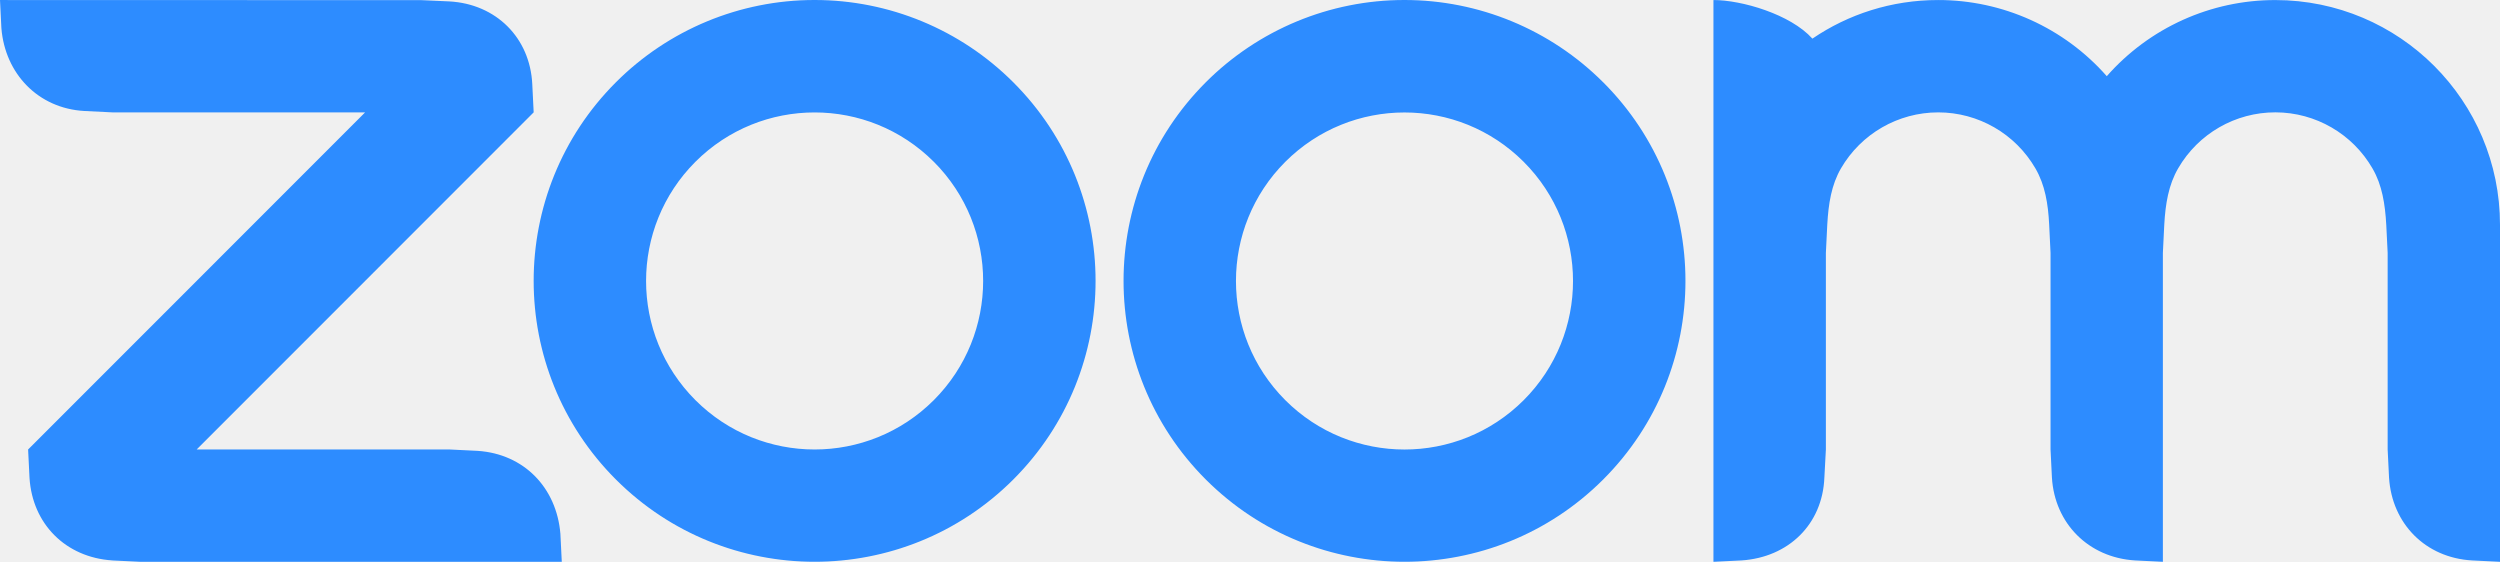
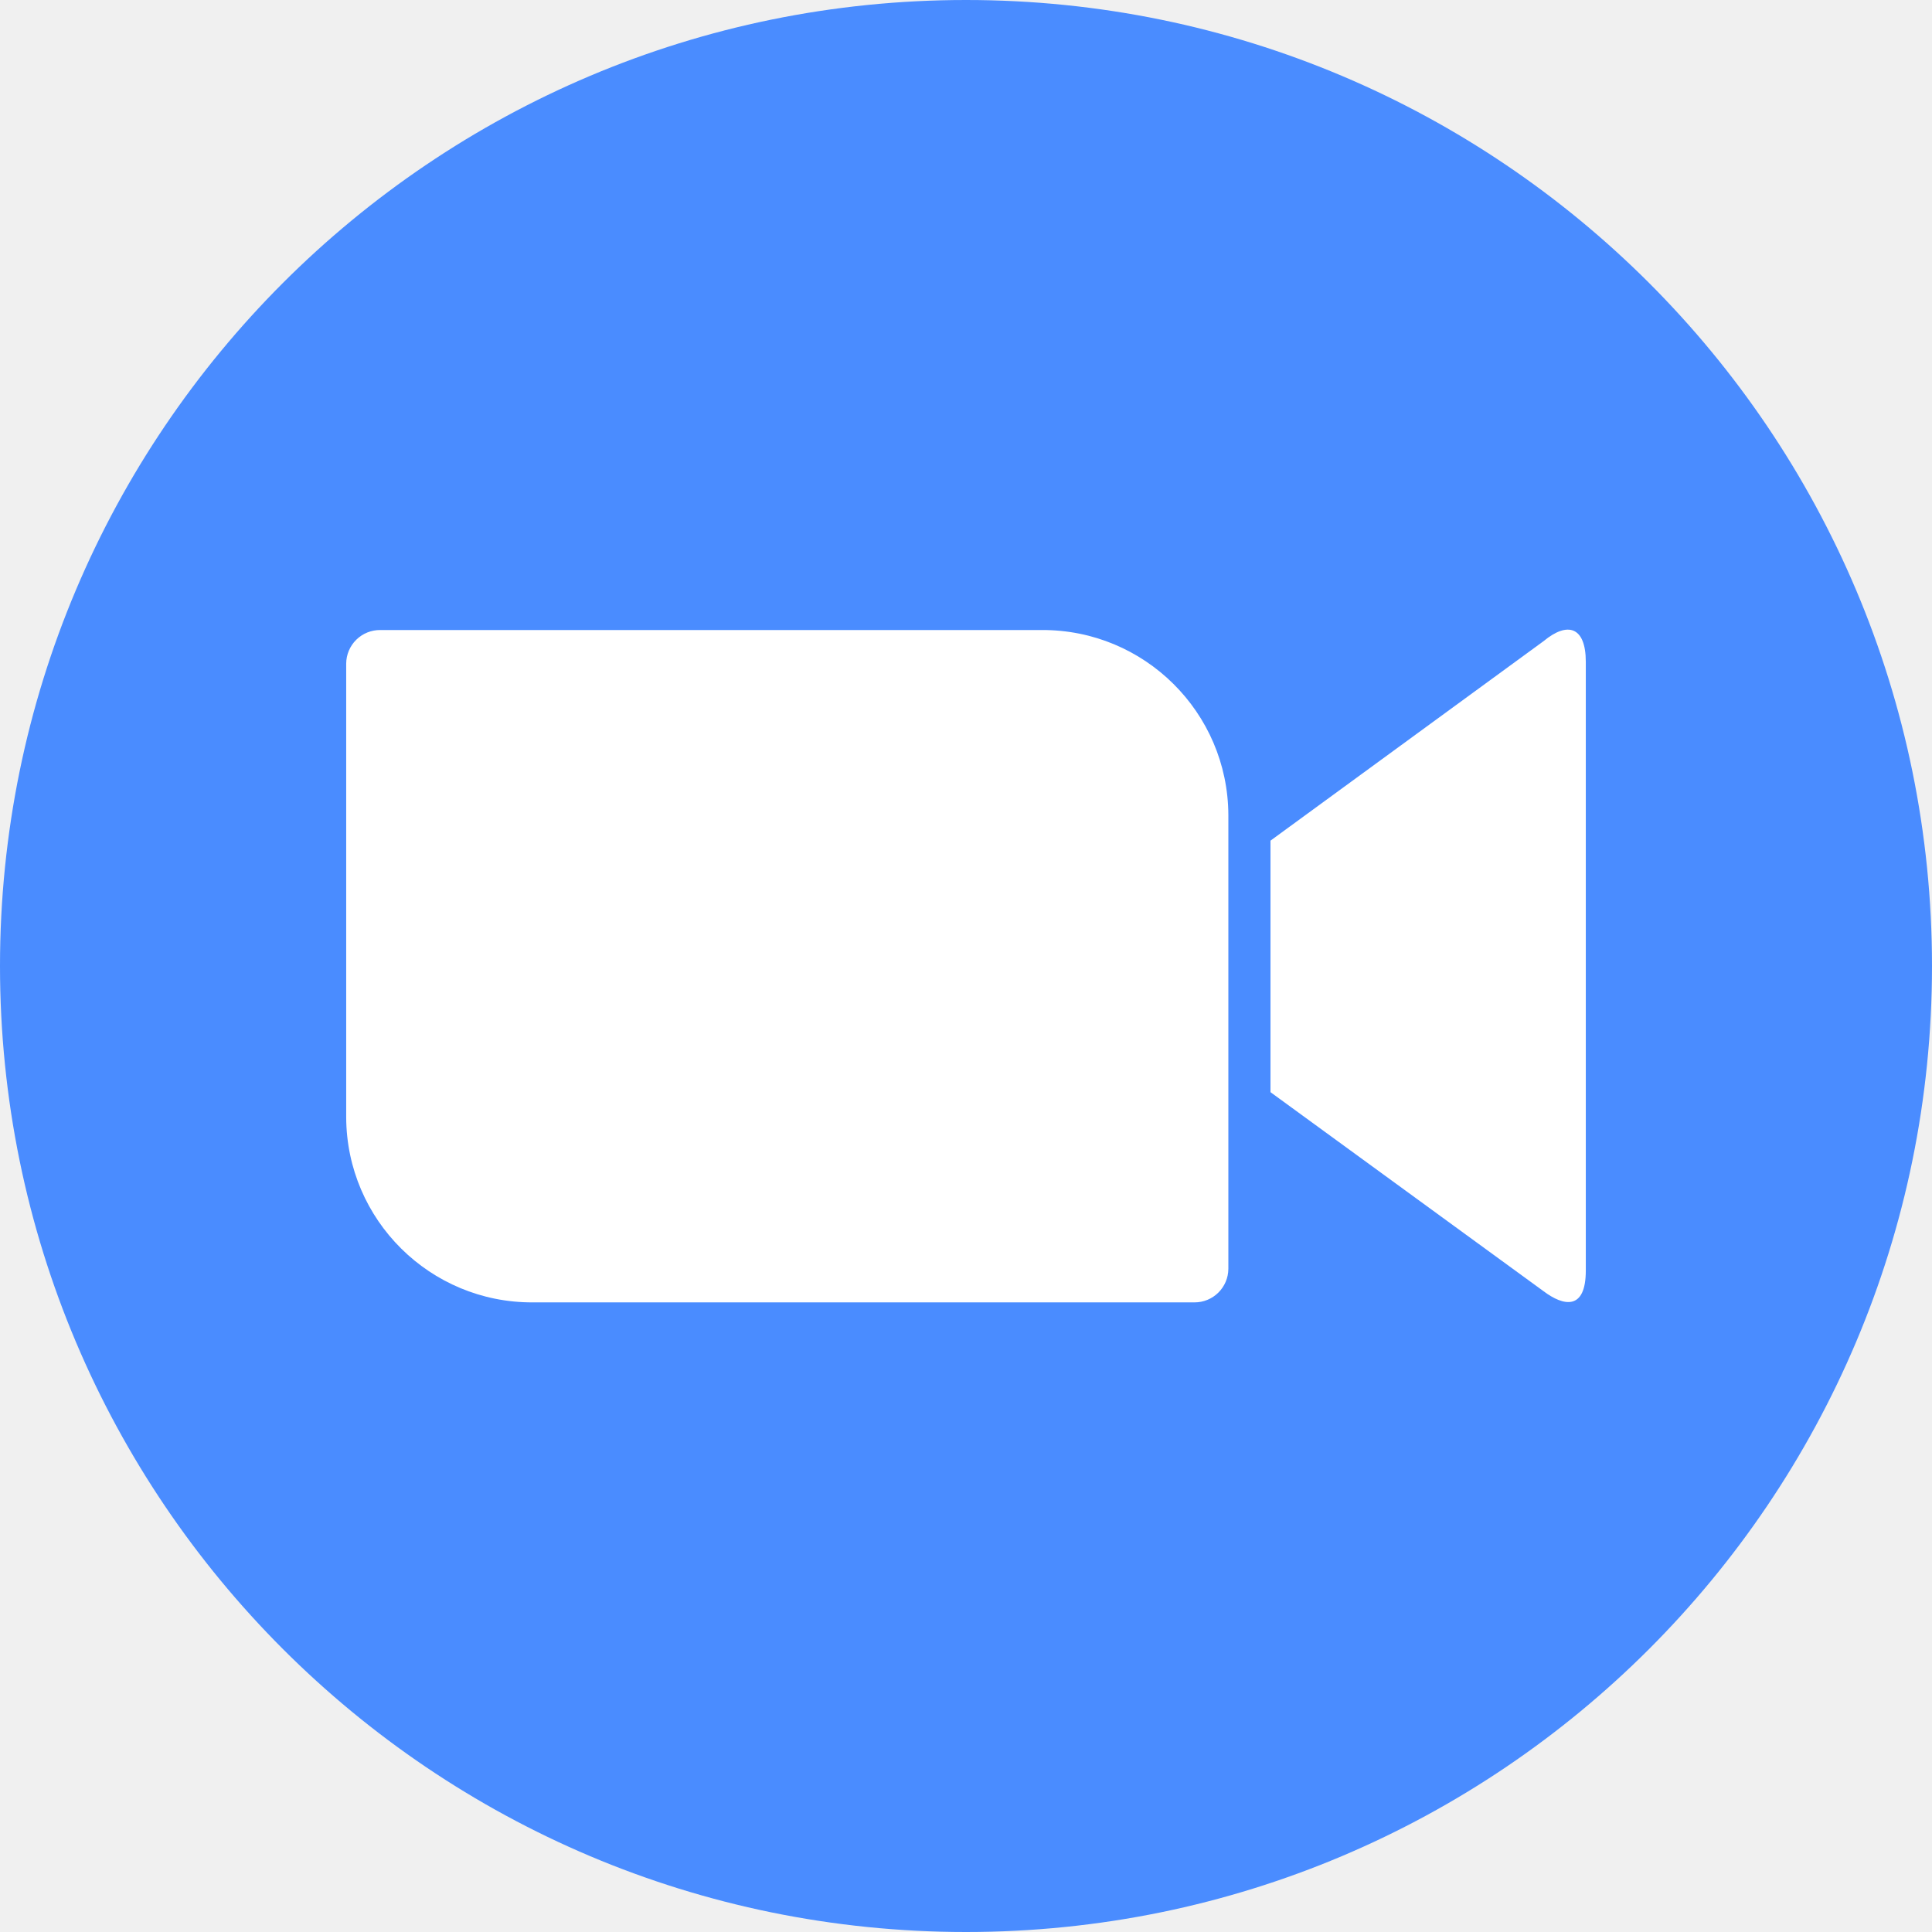
- <svg xmlns="http://www.w3.org/2000/svg" id="svg835" version="1.1" height="224.723" width="1000">
-   <defs id="defs839" />
-   <path id="path833" d="m 814.186,67.389 c 3.822,6.595 5.073,14.098 5.486,22.534 l 0.543,11.243 v 78.62 l 0.554,11.255 c 1.109,18.381 14.665,31.972 33.187,33.128 l 11.196,0.554 V 101.166 l 0.554,-11.243 c 0.46,-8.341 1.699,-15.986 5.58,-22.628 a 44.902,44.902 0 0 1 77.747,0.142 c 3.822,6.595 5.014,14.24 5.474,22.486 l 0.554,11.208 v 78.656 l 0.554,11.255 c 1.156,18.475 14.606,32.066 33.187,33.128 L 1000,224.723 V 89.922 A 89.899,89.899 0 0 0 910.137,0.024 89.663,89.663 0 0 0 842.713,30.474 89.781,89.781 0 0 0 775.288,0.012 c -18.664,0 -35.983,5.663 -50.329,15.443 C 716.205,5.687 696.621,0.012 685.378,0.012 V 224.723 l 11.243,-0.554 c 18.806,-1.239 32.397,-14.464 33.128,-33.128 l 0.602,-11.255 v -78.62 l 0.554,-11.243 c 0.472,-8.483 1.652,-15.939 5.486,-22.581 a 45.02,45.02 0 0 1 38.897,-22.392 44.949,44.949 0 0 1 38.897,22.439 z M 44.938,224.181 l 11.243,0.543 H 224.712 l -0.554,-11.208 c -1.522,-18.475 -14.606,-31.972 -33.14,-33.175 l -11.243,-0.554 H 78.667 L 213.468,44.938 212.914,33.742 C 212.041,15.078 198.403,1.593 179.774,0.566 l -11.243,-0.507 L 0,0.012 0.554,11.255 C 2.029,29.553 15.302,43.333 33.683,44.395 l 11.255,0.554 H 146.044 L 11.243,179.798 11.798,191.041 c 1.109,18.522 14.476,31.936 33.14,33.128 z M 641.266,32.904 a 112.35,112.35 0 0 1 0,158.904 112.432,112.432 0 0 1 -158.939,0 c -43.876,-43.876 -43.876,-115.028 0,-158.904 A 112.291,112.291 0 0 1 561.726,2.7082708e-5 112.373,112.373 0 0 1 641.266,32.916 Z m -31.795,31.819 a 67.448,67.448 0 0 1 0,95.349 67.448,67.448 0 0 1 -95.349,0 67.448,67.448 0 0 1 0,-95.349 67.448,67.448 0 0 1 95.349,0 z M 325.913,2.7082708e-5 A 112.291,112.291 0 0 1 405.311,32.916 c 43.888,43.864 43.888,115.028 0,158.892 a 112.432,112.432 0 0 1 -158.939,0 c -43.876,-43.876 -43.876,-115.028 0,-158.904 A 112.291,112.291 0 0 1 325.771,2.7082708e-5 Z M 373.516,64.699 a 67.448,67.448 0 0 1 0,95.361 67.448,67.448 0 0 1 -95.349,0 67.448,67.448 0 0 1 0,-95.349 67.448,67.448 0 0 1 95.349,0 z" style="fill:#2d8cff;fill-rule:evenodd;stroke-width:11.798" />
+ <svg xmlns="http://www.w3.org/2000/svg" height="2500" viewBox="0 0 472.4 472.4" width="2500">
+   <circle cx="236.2" cy="236.2" fill="#4a8cff" r="236.2" />
+   <path d="m84.65 162.25v111a45.42 45.42 0 0 0 45.6 45.2h161.8a8.26 8.26 0 0 0 8.3-8.2v-111a45.42 45.42 0 0 0 -45.6-45.2h-161.75a8.26 8.26 0 0 0 -8.35 8.2zm226 43.3 66.8-48.8c5.8-4.81 10.3-3.6 10.3 5.1v148.8c0 9.9-5.5 8.7-10.3 5.09l-66.8-48.69z" fill="#fff" />
</svg>
